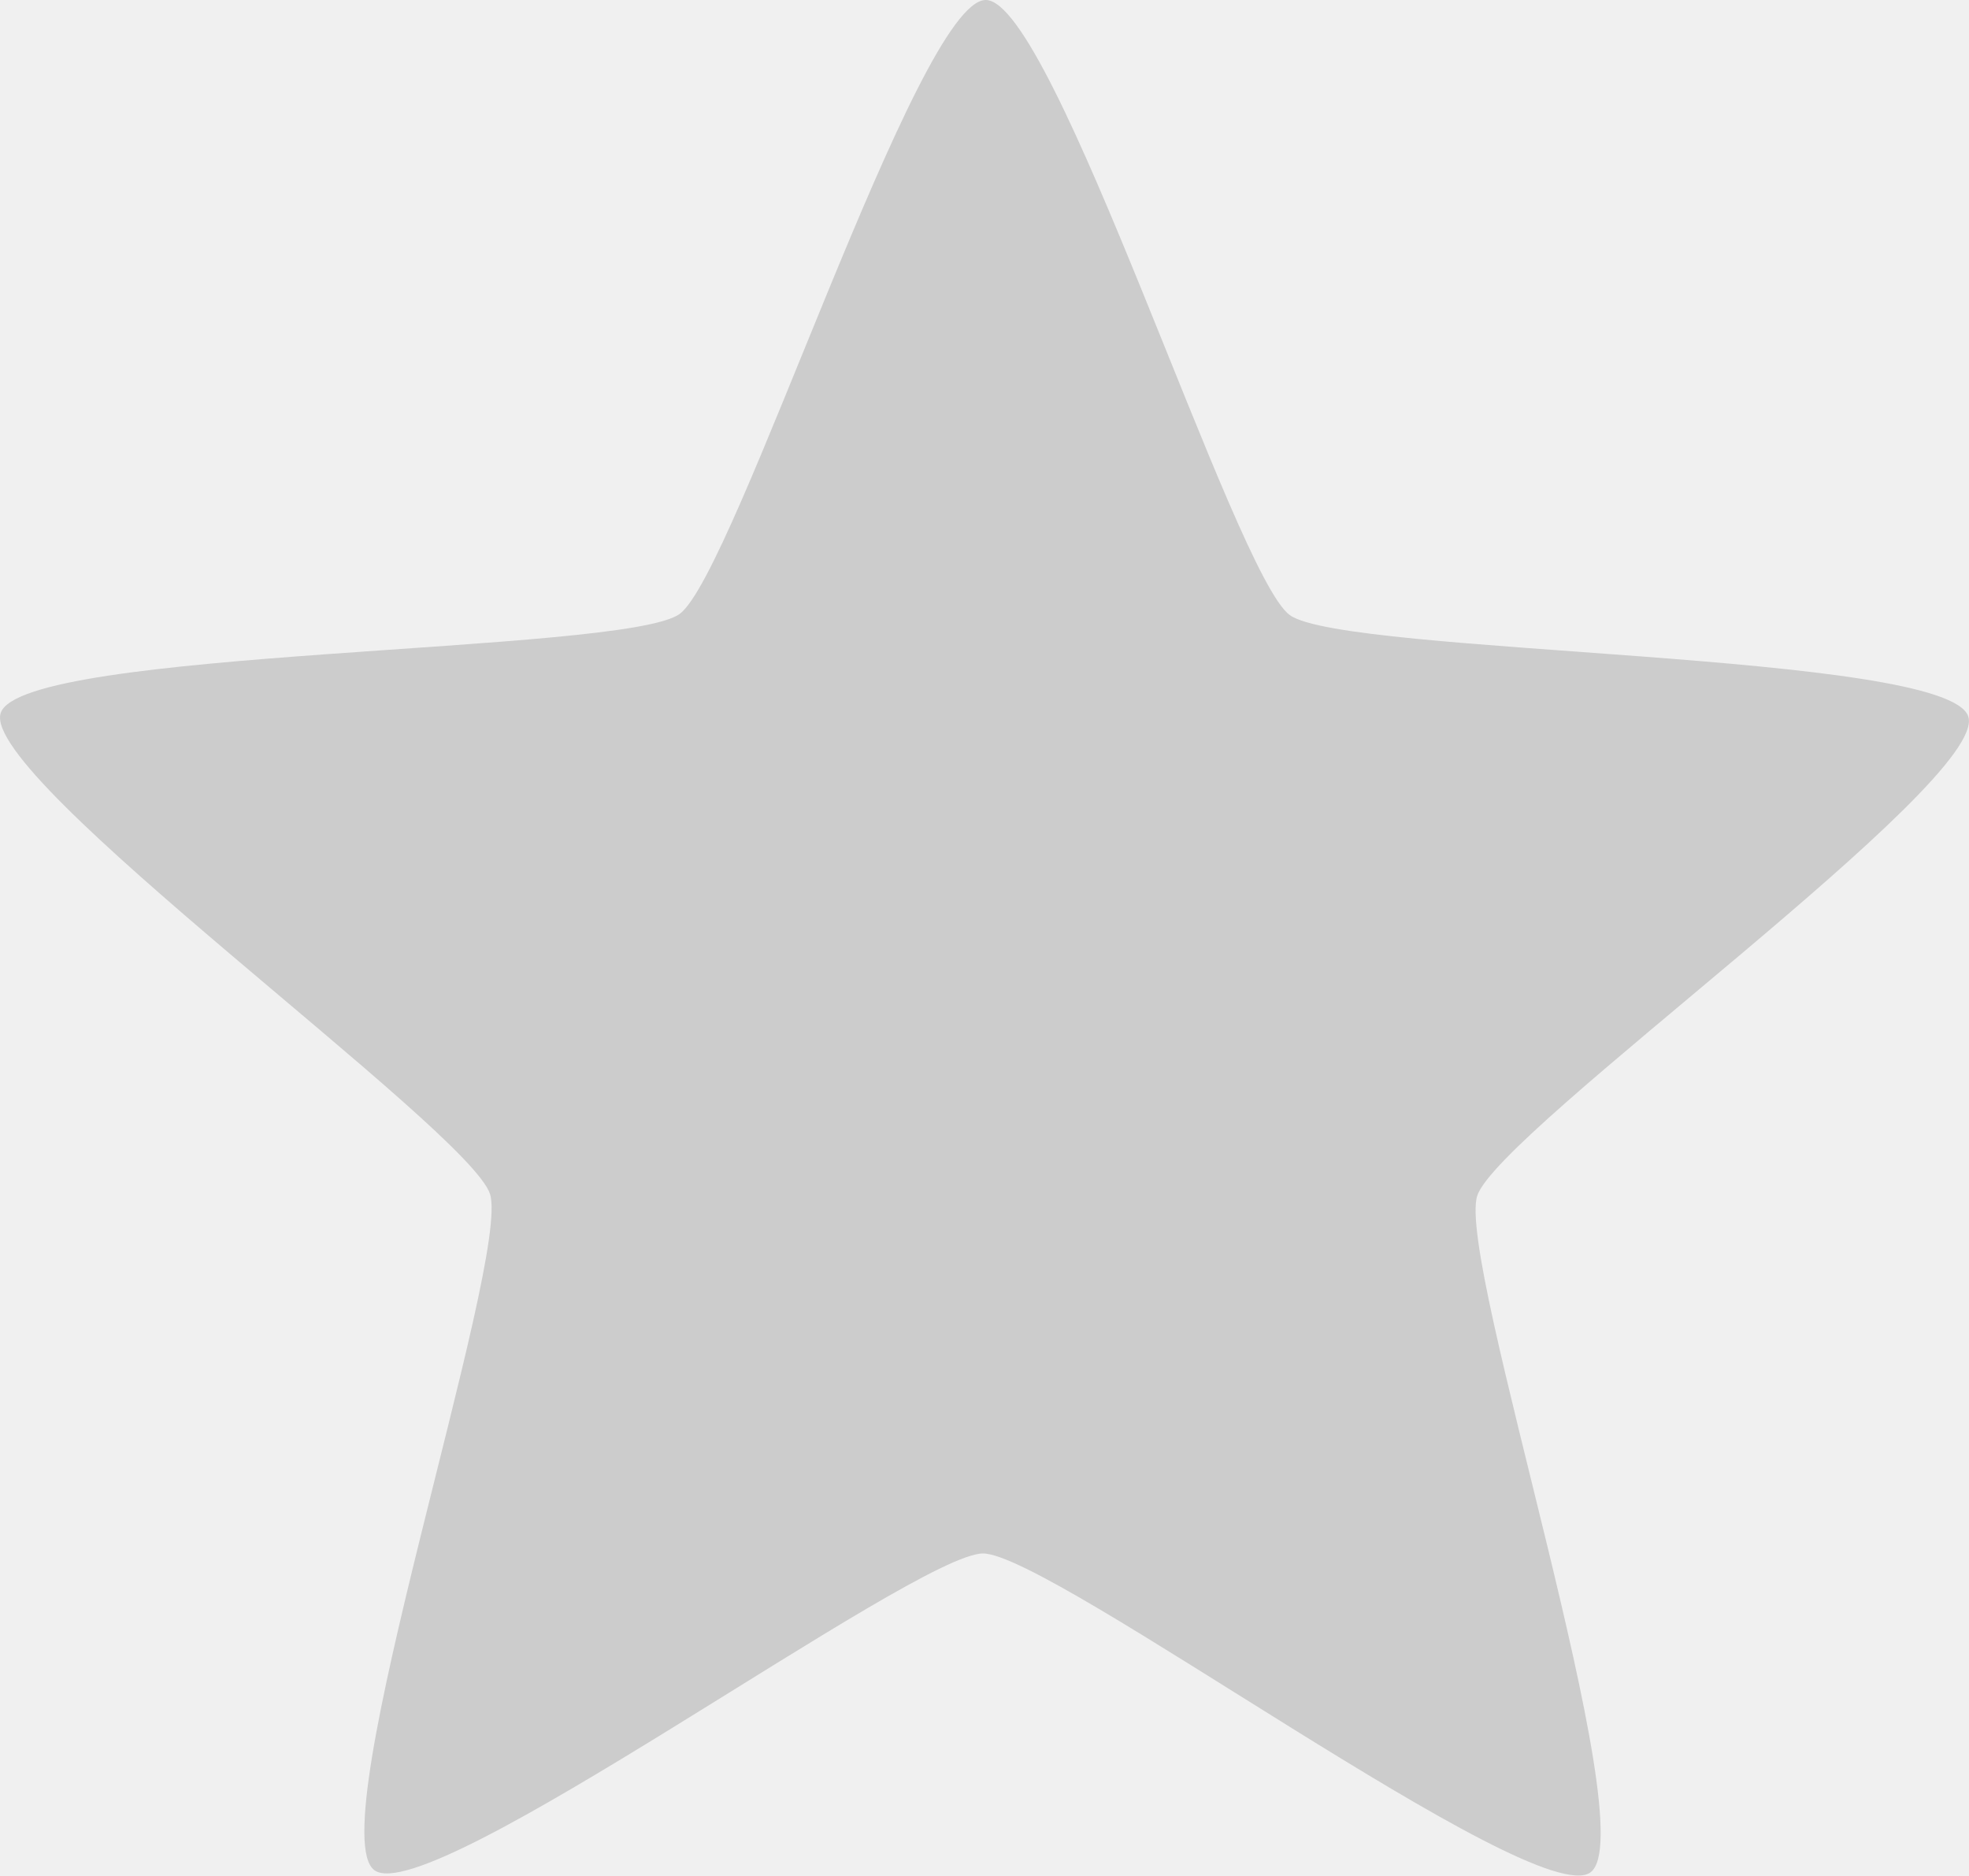
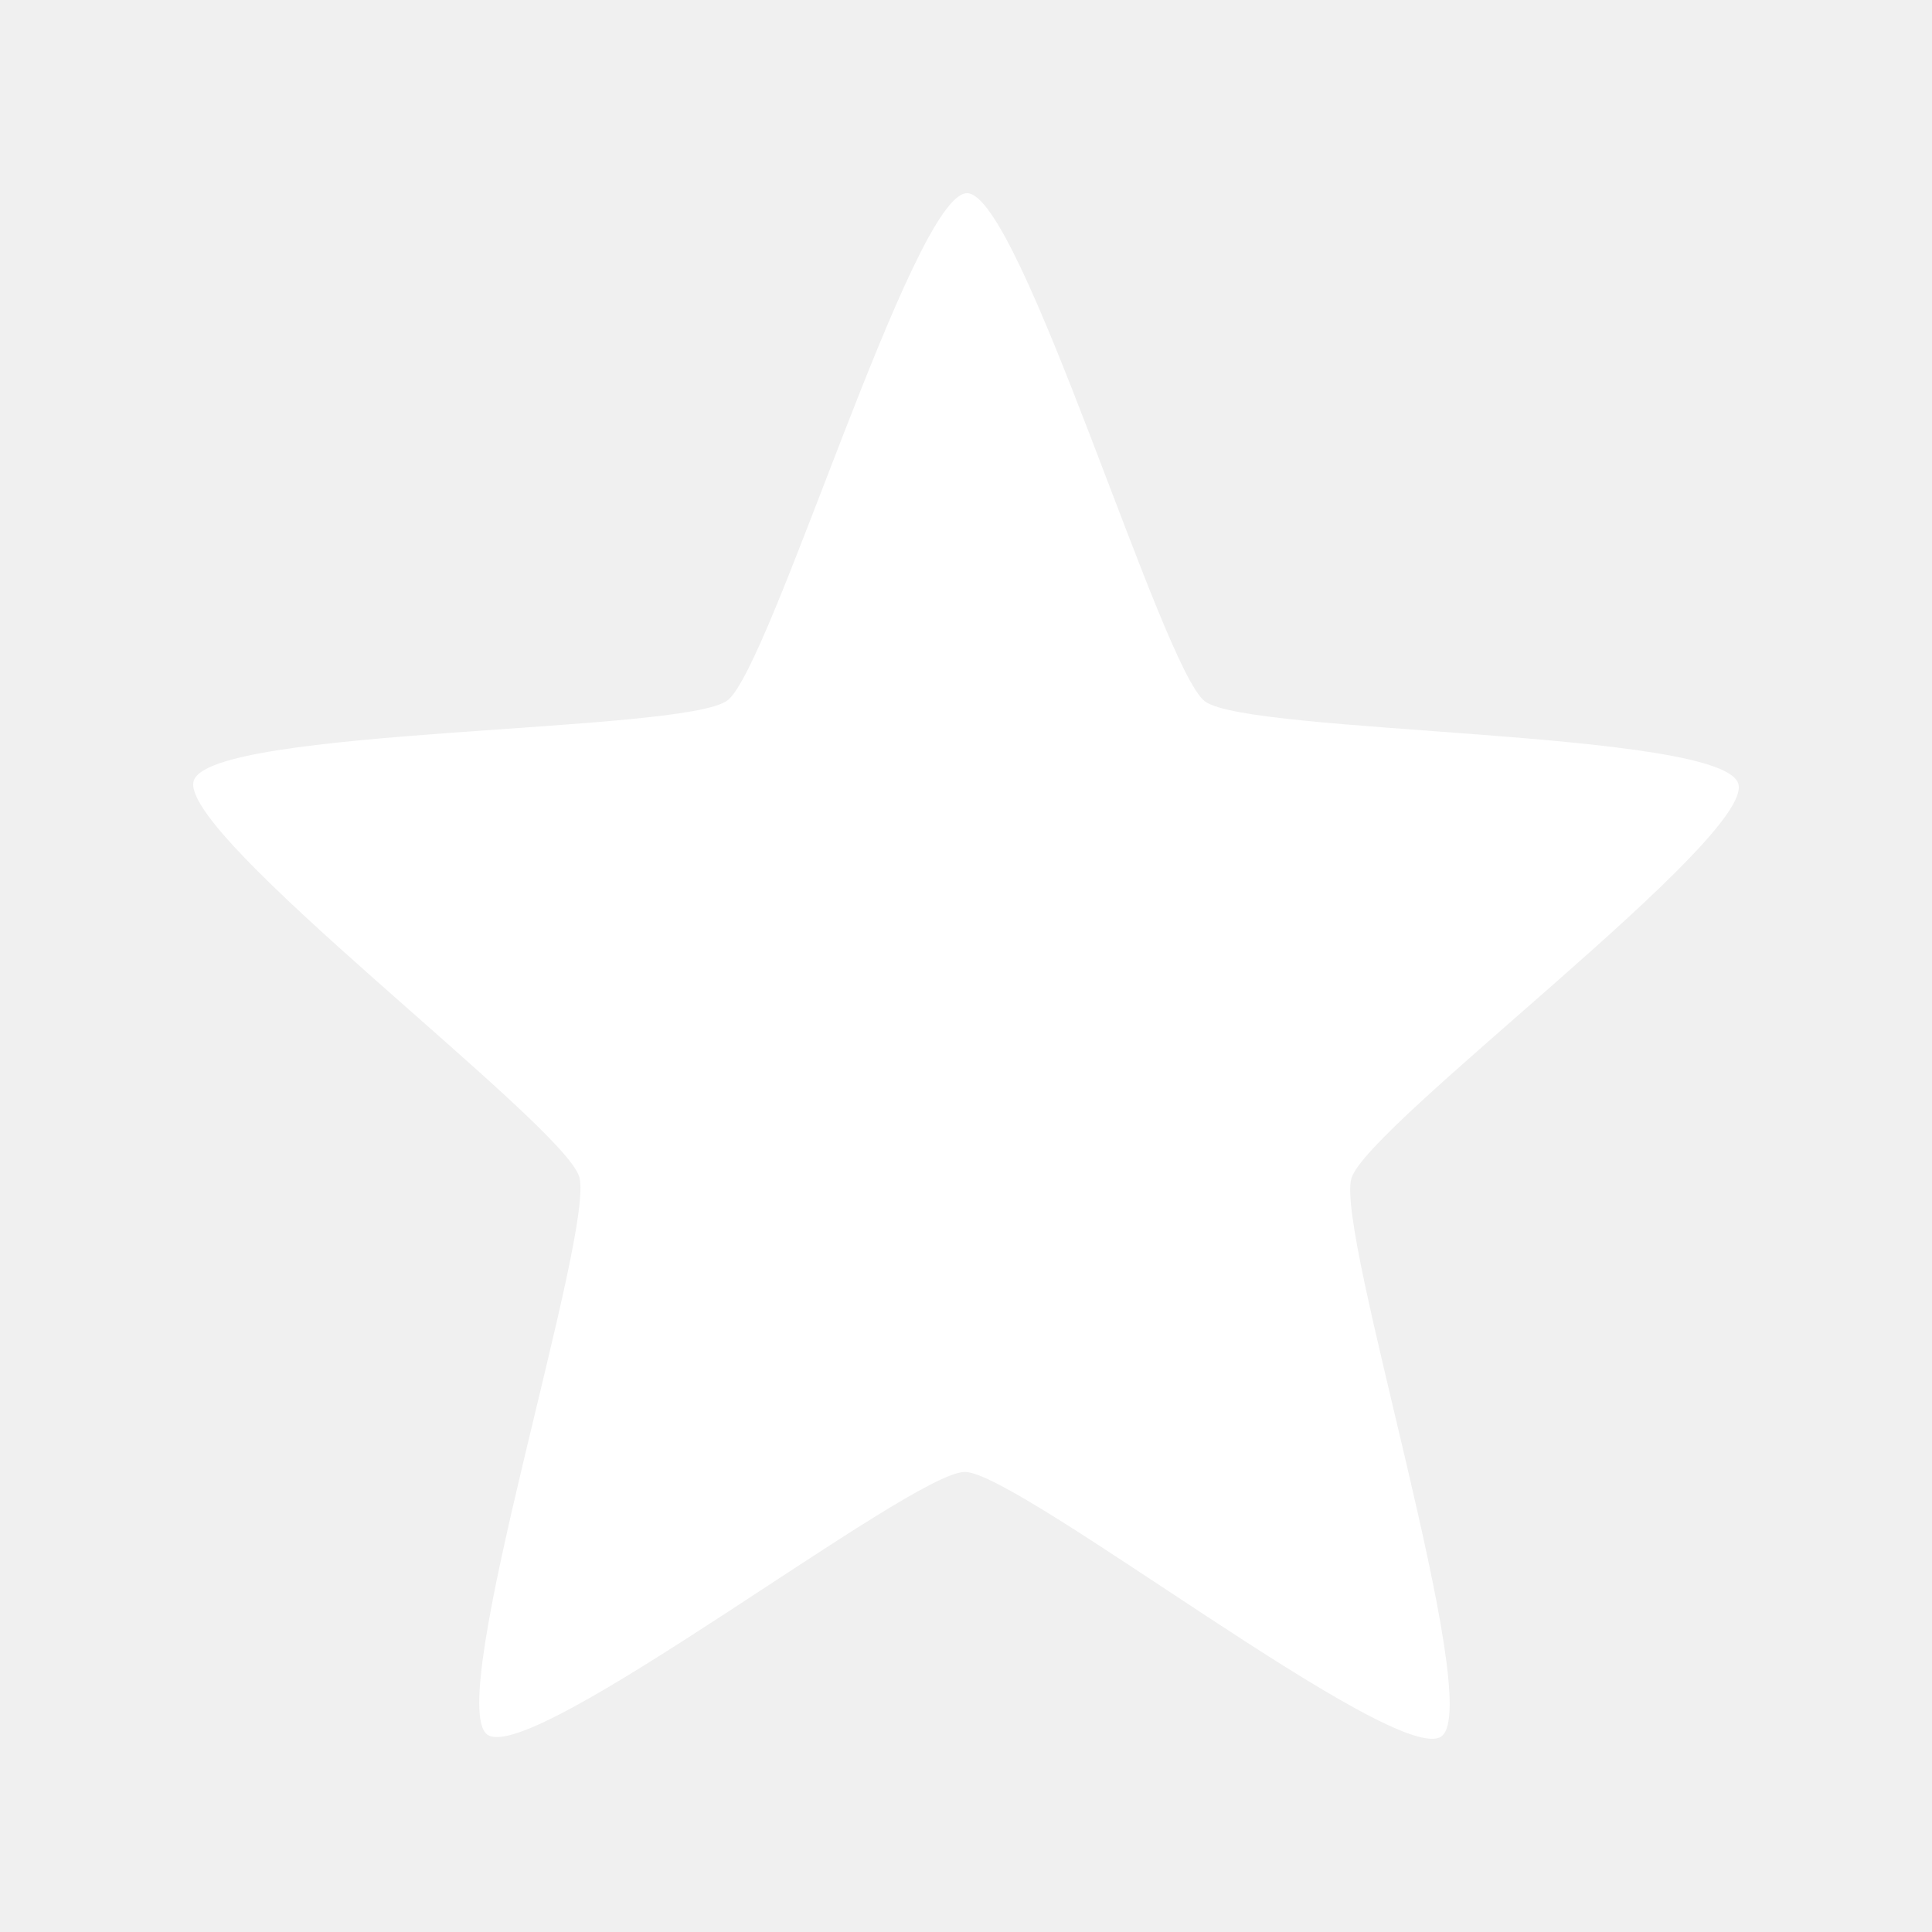
- <svg xmlns="http://www.w3.org/2000/svg" xmlns:xlink="http://www.w3.org/1999/xlink" width="34.895" height="33.239" id="svg2" version="1.1">
+ <svg xmlns="http://www.w3.org/2000/svg" xmlns:xlink="http://www.w3.org/1999/xlink" width="100" height="100" id="svg2" version="1.1">
  <defs id="defs4">
    <linearGradient id="linearGradient3811">
      <stop style="stop-color:#000000;stop-opacity:1;" offset="0" id="stop3813" />
      <stop style="stop-color:#ffffff;stop-opacity:1;" offset="1" id="stop3815" />
    </linearGradient>
    <linearGradient xlink:href="#linearGradient3811" id="linearGradient3817" x1="347.244" y1="439.37" x2="361.417" y2="425.197" gradientUnits="userSpaceOnUse" gradientTransform="matrix(1.66744,0,0,1.667439,-229.4296,-292.0625)" />
    <linearGradient xlink:href="#linearGradient3811-0" id="linearGradient3817-3" x1="347.244" y1="439.37" x2="361.417" y2="425.197" gradientUnits="userSpaceOnUse" />
    <linearGradient id="linearGradient3811-0">
      <stop style="stop-color:#ff0000;stop-opacity:1;" offset="0" id="stop3813-7" />
      <stop style="stop-color:#ffffff;stop-opacity:1;" offset="1" id="stop3815-3" />
    </linearGradient>
    <linearGradient gradientTransform="translate(-0.01303364,21.26204)" y2="425.197" x2="361.417" y1="439.37" x1="347.244" gradientUnits="userSpaceOnUse" id="linearGradient3866" xlink:href="#linearGradient3811-0" />
    <linearGradient xlink:href="#linearGradient3811" id="linearGradient3801" gradientUnits="userSpaceOnUse" x1="347.244" y1="439.37" x2="361.417" y2="425.197" gradientTransform="translate(-1.787155,113.388)" />
    <linearGradient xlink:href="#linearGradient3811-7" id="linearGradient3817-2" x1="347.244" y1="439.37" x2="361.417" y2="425.197" gradientUnits="userSpaceOnUse" />
    <linearGradient id="linearGradient3811-7">
      <stop style="stop-color:#000000;stop-opacity:1;" offset="0" id="stop3813-0" />
      <stop style="stop-color:#ffffff;stop-opacity:1;" offset="1" id="stop3815-2" />
    </linearGradient>
    <linearGradient xlink:href="#linearGradient3811" id="linearGradient3029" gradientUnits="userSpaceOnUse" gradientTransform="matrix(1.66744,0,0,1.667439,-229.4296,-292.0625)" x1="347.244" y1="439.37" x2="361.417" y2="425.197" />
    <linearGradient xlink:href="#linearGradient3811" id="linearGradient3111" gradientUnits="userSpaceOnUse" gradientTransform="matrix(4.630262,0,0,4.630259,-1243.854,-1569.291)" x1="347.244" y1="439.37" x2="361.417" y2="425.197" />
  </defs>
-   <g id="layer1" transform="translate(-352.8388,-439.1882)">
+   <g id="layer1" transform="translate(-352.8388,-372.4276)">
    <path style="fill:#000000" d="" id="path3892" />
    <path style="fill:#000000" d="" id="path3886" />
    <path style="fill:#000000" d="" id="path3884" />
    <path style="fill:#000000" d="" id="path3882" />
-     <path style="color:#000000;fill:#cccccc;fill-opacity:1;fill-rule:nonzero;marker:none;visibility:visible;display:inline;overflow:visible;enable-background:accumulate" id="path3104" d="m 27.193,29.932 c -0.846,0.628 -8.335,-4.796 -9.389,-4.785 -1.054,0.011 -8.429,5.588 -9.288,4.978 C 7.657,29.514 10.501,20.715 10.165,19.717 9.829,18.718 2.245,13.427 2.561,12.421 2.876,11.416 12.123,11.402 12.969,10.774 c 0.846,-0.628 3.535,-9.476 4.588,-9.487 1.054,-0.011 3.924,8.779 4.783,9.39 0.859,0.611 10.104,0.434 10.44,1.432 0.336,0.999 -7.137,6.445 -7.452,7.451 -0.315,1.006 2.71,9.744 1.864,10.372 z" transform="matrix(1.153759,0.0139581,-0.0139581,1.153759,350.0698,437.4581)" />
+     <path style="color:#000000;fill:#ffffff;fill-opacity:1;fill-rule:nonzero;marker:none;visibility:visible;display:inline;overflow:visible;enable-background:accumulate" id="path3104" d="M 27.193,29.932 C 26.345,30.561 18.858,25.108 17.803,25.119 16.748,25.13 9.375,30.736 8.516,30.125 7.656,29.513 10.528,20.708 10.192,19.708 9.855,18.708 2.245,13.428 2.561,12.421 2.876,11.414 12.139,11.425 12.986,10.796 c 0.847,-0.629 3.517,-9.498 4.572,-9.509 1.055,-0.011 3.907,8.801 4.767,9.413 0.86,0.611 10.12,0.409 10.456,1.409 0.336,1 -7.163,6.436 -7.479,7.442 -0.316,1.007 2.738,9.751 1.891,10.38 z" transform="matrix(2.645108,0.03359413,-0.03200034,2.776849,356.4905,378.2636)" />
  </g>
</svg>
